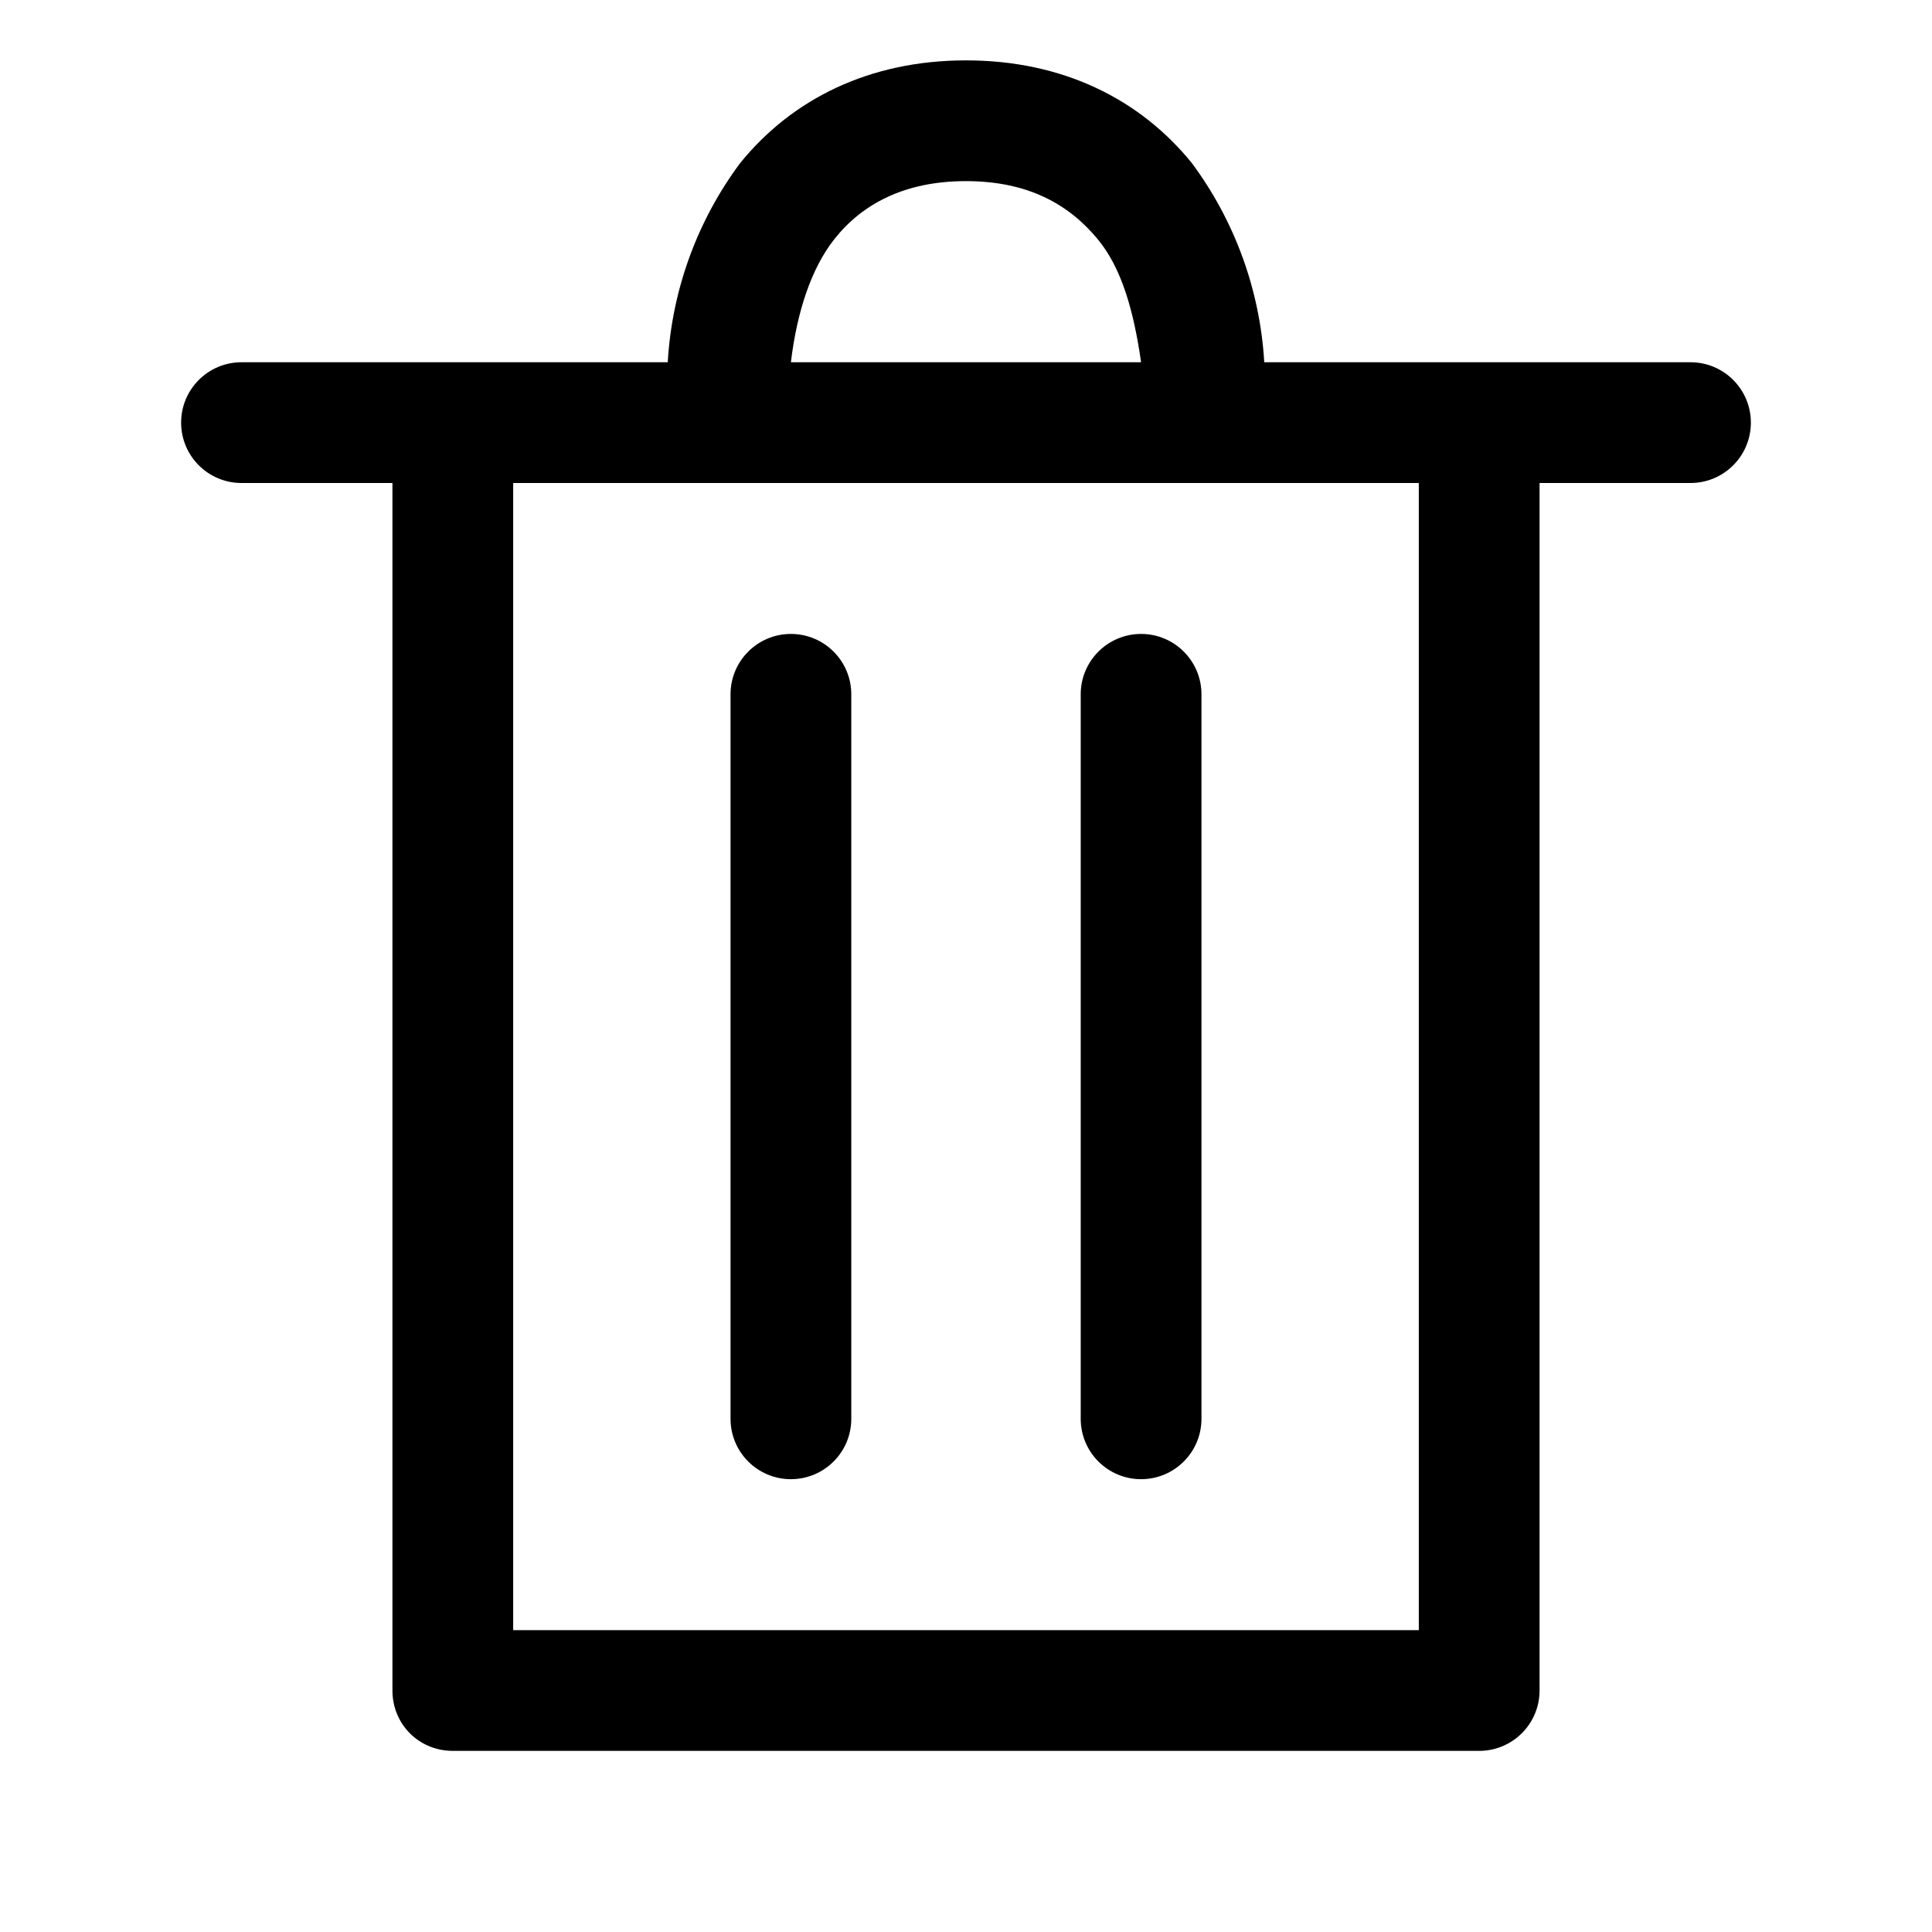
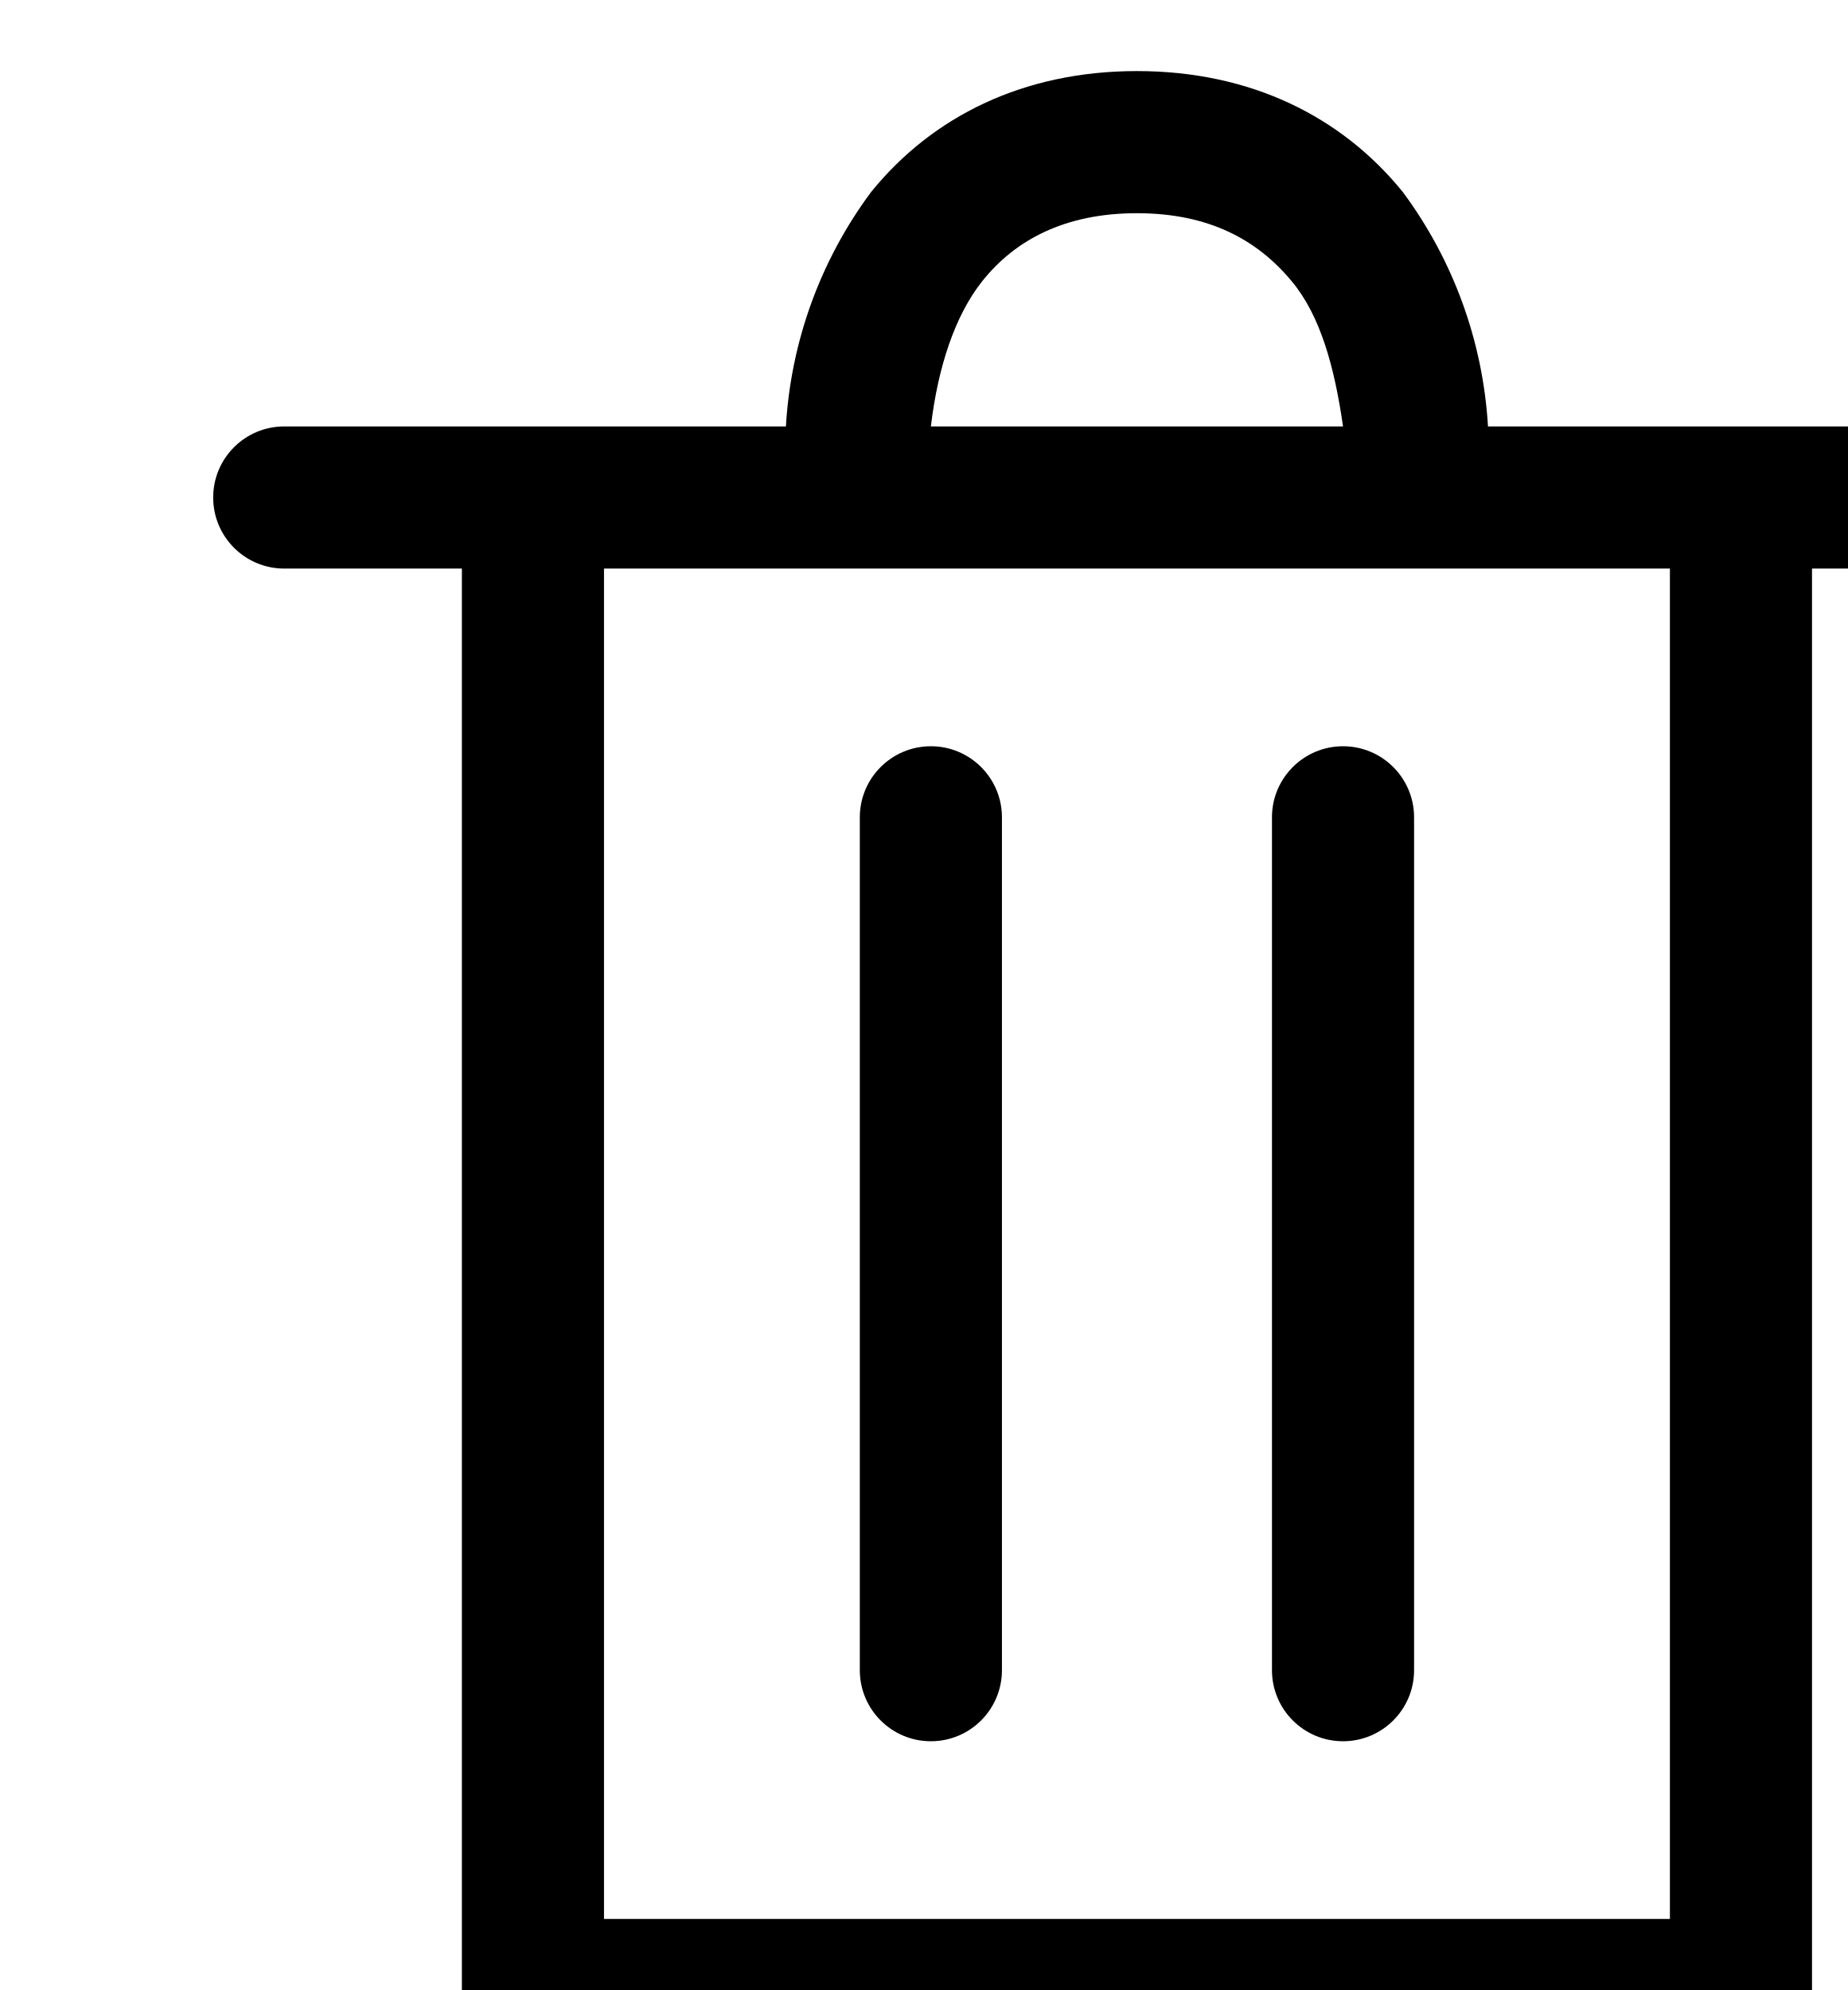
- <svg xmlns="http://www.w3.org/2000/svg" viewBox="0 0 16 16" aria-hidden="true" focusable="false" class="icon icon-remove">
+ <svg xmlns="http://www.w3.org/2000/svg" aria-hidden="true" focusable="false">
  <path d="M14 3h-3.53a3.07 3.07 0 00-.6-1.65C9.44.82 8.8.5 8 .5s-1.44.32-1.87.85A3.06 3.06 0 005.53 3H2a.5.5 0 000 1h1.25v10c0 .28.22.5.5.5h8.5a.5.5 0 00.5-.5V4H14a.5.5 0 000-1zM6.91 1.98c.23-.29.58-.48 1.09-.48s.85.19 1.09.48c.2.24.3.6.36 1.02h-2.9c.05-.42.17-.78.36-1.02zm4.84 11.52h-7.5V4h7.5v9.5z" fill="currentColor" />
  <path d="M6.55 5.25a.5.5 0 00-.5.5v6a.5.5 0 001 0v-6a.5.5 0 00-.5-.5zM9.45 5.25a.5.5 0 00-.5.5v6a.5.5 0 001 0v-6a.5.5 0 00-.5-.5z" fill="currentColor" />
</svg>
